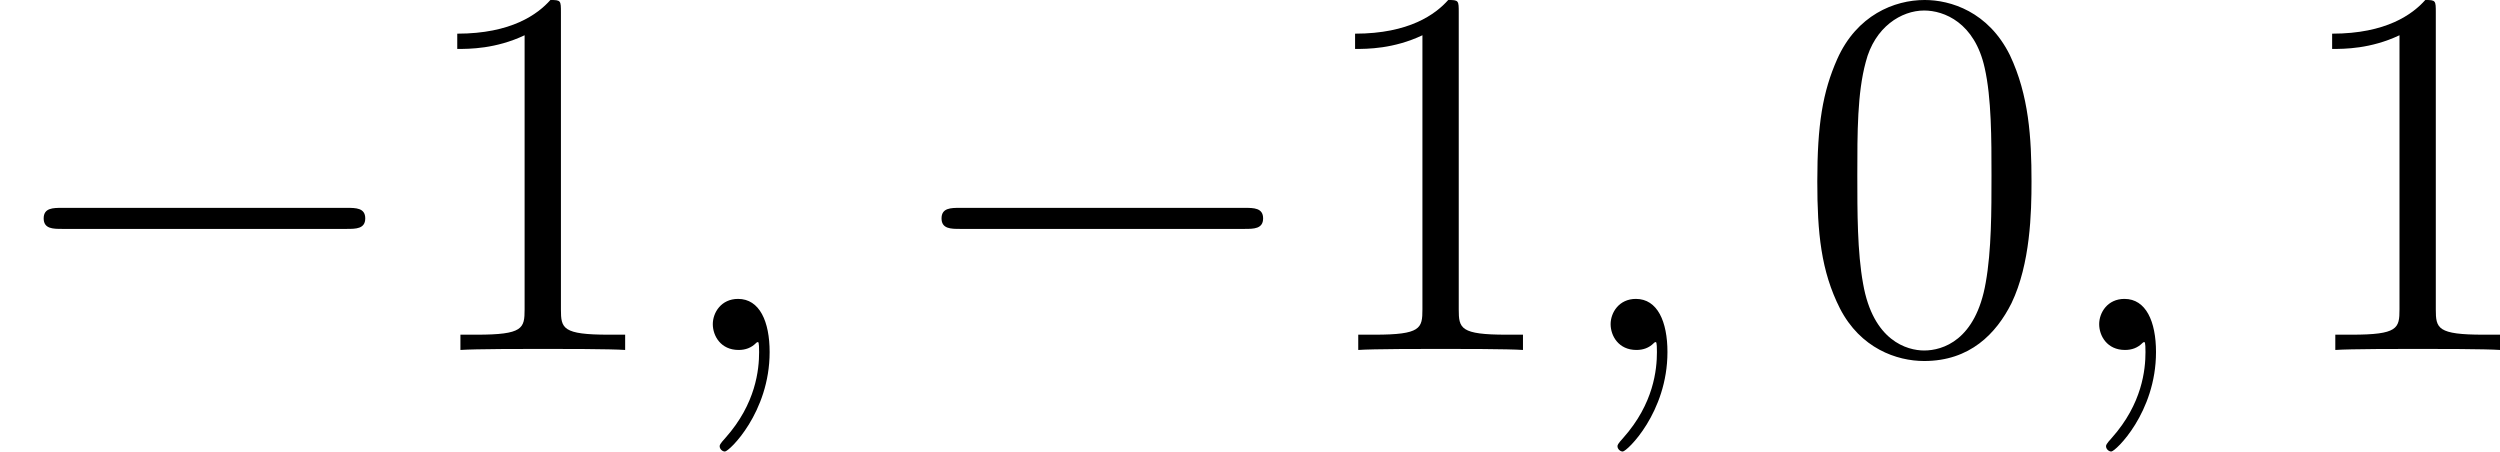
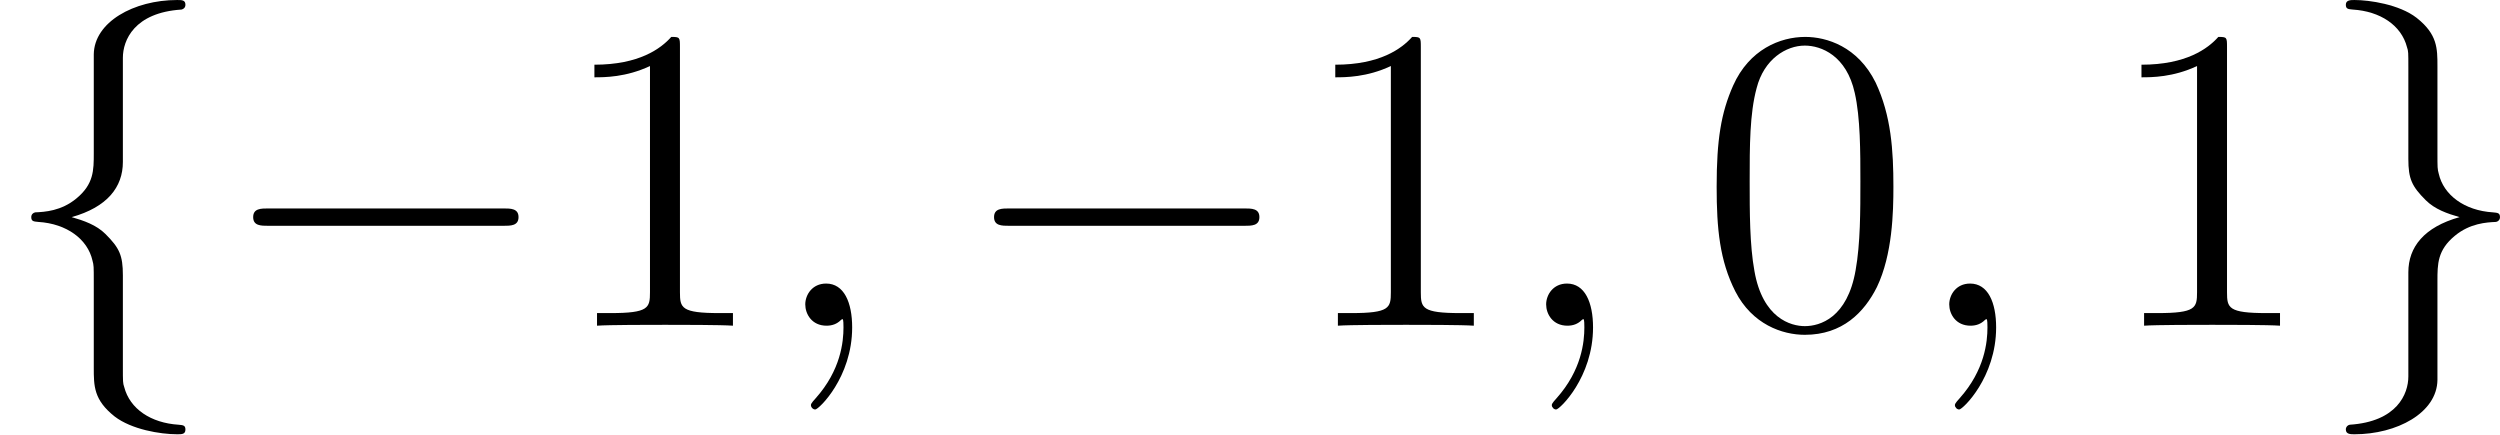
- <svg xmlns="http://www.w3.org/2000/svg" xmlns:xlink="http://www.w3.org/1999/xlink" version="1.1" width="64.173pt" height="11.591pt" viewBox="-.165 -.306 64.173 11.591">
+ <svg xmlns="http://www.w3.org/2000/svg" xmlns:xlink="http://www.w3.org/1999/xlink" version="1.1" width="77.771pt" height="13.509pt" viewBox="-.239 -.241 77.771 13.509">
  <defs>
    <path id="g1-59" d="M2.331 .048C2.331-.646 2.104-1.16 1.614-1.16C1.231-1.16 1.04-.849 1.04-.586S1.219 0 1.626 0C1.781 0 1.913-.048 2.02-.155C2.044-.179 2.056-.179 2.068-.179C2.092-.179 2.092-.012 2.092 .048C2.092 .442 2.02 1.219 1.327 1.997C1.196 2.14 1.196 2.164 1.196 2.188C1.196 2.248 1.255 2.307 1.315 2.307C1.411 2.307 2.331 1.423 2.331 .048Z" />
    <path id="g2-48" d="M5.356-3.826C5.356-4.818 5.296-5.786 4.866-6.695C4.376-7.687 3.515-7.95 2.929-7.95C2.236-7.95 1.387-7.603 .944-6.611C.61-5.858 .49-5.117 .49-3.826C.49-2.666 .574-1.793 1.004-.944C1.47-.036 2.295 .251 2.917 .251C3.957 .251 4.555-.371 4.902-1.064C5.332-1.961 5.356-3.132 5.356-3.826ZM2.917 .012C2.534 .012 1.757-.203 1.53-1.506C1.399-2.224 1.399-3.132 1.399-3.969C1.399-4.949 1.399-5.834 1.59-6.539C1.793-7.34 2.403-7.711 2.917-7.711C3.371-7.711 4.065-7.436 4.292-6.408C4.447-5.727 4.447-4.782 4.447-3.969C4.447-3.168 4.447-2.26 4.316-1.53C4.089-.215 3.335 .012 2.917 .012Z" />
    <path id="g2-49" d="M3.443-7.663C3.443-7.938 3.443-7.95 3.204-7.95C2.917-7.627 2.319-7.185 1.088-7.185V-6.838C1.363-6.838 1.961-6.838 2.618-7.149V-.921C2.618-.49 2.582-.347 1.53-.347H1.16V0C1.482-.024 2.642-.024 3.037-.024S4.579-.024 4.902 0V-.347H4.531C3.479-.347 3.443-.49 3.443-.921V-7.663Z" />
    <path id="g0-0" d="M7.878-2.75C8.082-2.75 8.297-2.75 8.297-2.989S8.082-3.228 7.878-3.228H1.411C1.207-3.228 .992-3.228 .992-2.989S1.207-2.75 1.411-2.75H7.878Z" />
+     <path id="g0-102" d="M3.383-7.376C3.383-7.855 3.694-8.62 4.997-8.703C5.057-8.715 5.105-8.763 5.105-8.835C5.105-8.966 5.009-8.966 4.878-8.966C3.682-8.966 2.594-8.357 2.582-7.472V-4.746C2.582-4.28 2.582-3.897 2.104-3.503C1.686-3.156 1.231-3.132 .968-3.12C.909-3.108 .861-3.061 .861-2.989C.861-2.869 .933-2.869 1.052-2.857C1.841-2.809 2.415-2.379 2.546-1.793C2.582-1.662 2.582-1.638 2.582-1.207V1.16C2.582 1.662 2.582 2.044 3.156 2.499C3.622 2.857 4.411 2.989 4.878 2.989C5.009 2.989 5.105 2.989 5.105 2.857C5.105 2.738 5.033 2.738 4.914 2.726C4.16 2.678 3.575 2.295 3.419 1.686C3.383 1.578 3.383 1.554 3.383 1.124V-1.387C3.383-1.937 3.288-2.14 2.905-2.523C2.654-2.774 2.307-2.893 1.973-2.989C2.953-3.264 3.383-3.814 3.383-4.507V-7.376Z" />
+     <path id="g0-103" d="M2.582 1.399C2.582 1.877 2.271 2.642 .968 2.726C.909 2.738 .861 2.786 .861 2.857C.861 2.989 .992 2.989 1.1 2.989C2.26 2.989 3.371 2.403 3.383 1.494V-1.231C3.383-1.698 3.383-2.08 3.862-2.475C4.28-2.821 4.734-2.845 4.997-2.857C5.057-2.869 5.105-2.917 5.105-2.989C5.105-3.108 5.033-3.108 4.914-3.12C4.125-3.168 3.551-3.599 3.419-4.184C3.383-4.316 3.383-4.34 3.383-4.77V-7.137C3.383-7.639 3.383-8.022 2.809-8.476C2.331-8.847 1.506-8.966 1.1-8.966C.992-8.966 .861-8.966 .861-8.835C.861-8.715 .933-8.715 1.052-8.703C1.805-8.656 2.391-8.273 2.546-7.663C2.582-7.556 2.582-7.532 2.582-7.101V-4.591C2.582-4.041 2.678-3.838 3.061-3.455C3.312-3.204 3.658-3.084 3.993-2.989C3.013-2.714 2.582-2.164 2.582-1.47V1.399Z" />
  </defs>
-   <g id="page1" transform="matrix(1.13 0 0 1.13 -44.07 -81.9476)">
-     <use x="38.854" y="80.199" xlink:href="#g0-0" />
-     <use x="48.153" y="80.199" xlink:href="#g2-49" />
-     <use x="54.006" y="80.199" xlink:href="#g1-59" />
-     <use x="59.25" y="80.199" xlink:href="#g0-0" />
-     <use x="68.548" y="80.199" xlink:href="#g2-49" />
-     <use x="74.401" y="80.199" xlink:href="#g1-59" />
-     <use x="79.646" y="80.199" xlink:href="#g2-48" />
-     <use x="85.499" y="80.199" xlink:href="#g1-59" />
-     <use x="90.743" y="80.199" xlink:href="#g2-49" />
+   <g id="page1" transform="matrix(1.13 0 0 1.13 -63.98604 -64.41)">
+     <use x="56.413" y="65.753" xlink:href="#g0-102" />
+     <use x="62.391" y="65.753" xlink:href="#g0-0" />
+     <use x="71.689" y="65.753" xlink:href="#g2-49" />
+     <use x="77.542" y="65.753" xlink:href="#g1-59" />
+     <use x="82.787" y="65.753" xlink:href="#g0-0" />
+     <use x="92.085" y="65.753" xlink:href="#g2-49" />
+     <use x="97.938" y="65.753" xlink:href="#g1-59" />
+     <use x="103.182" y="65.753" xlink:href="#g2-48" />
+     <use x="109.035" y="65.753" xlink:href="#g1-59" />
+     <use x="114.279" y="65.753" xlink:href="#g2-49" />
+     <use x="120.132" y="65.753" xlink:href="#g0-103" />
  </g>
</svg>
